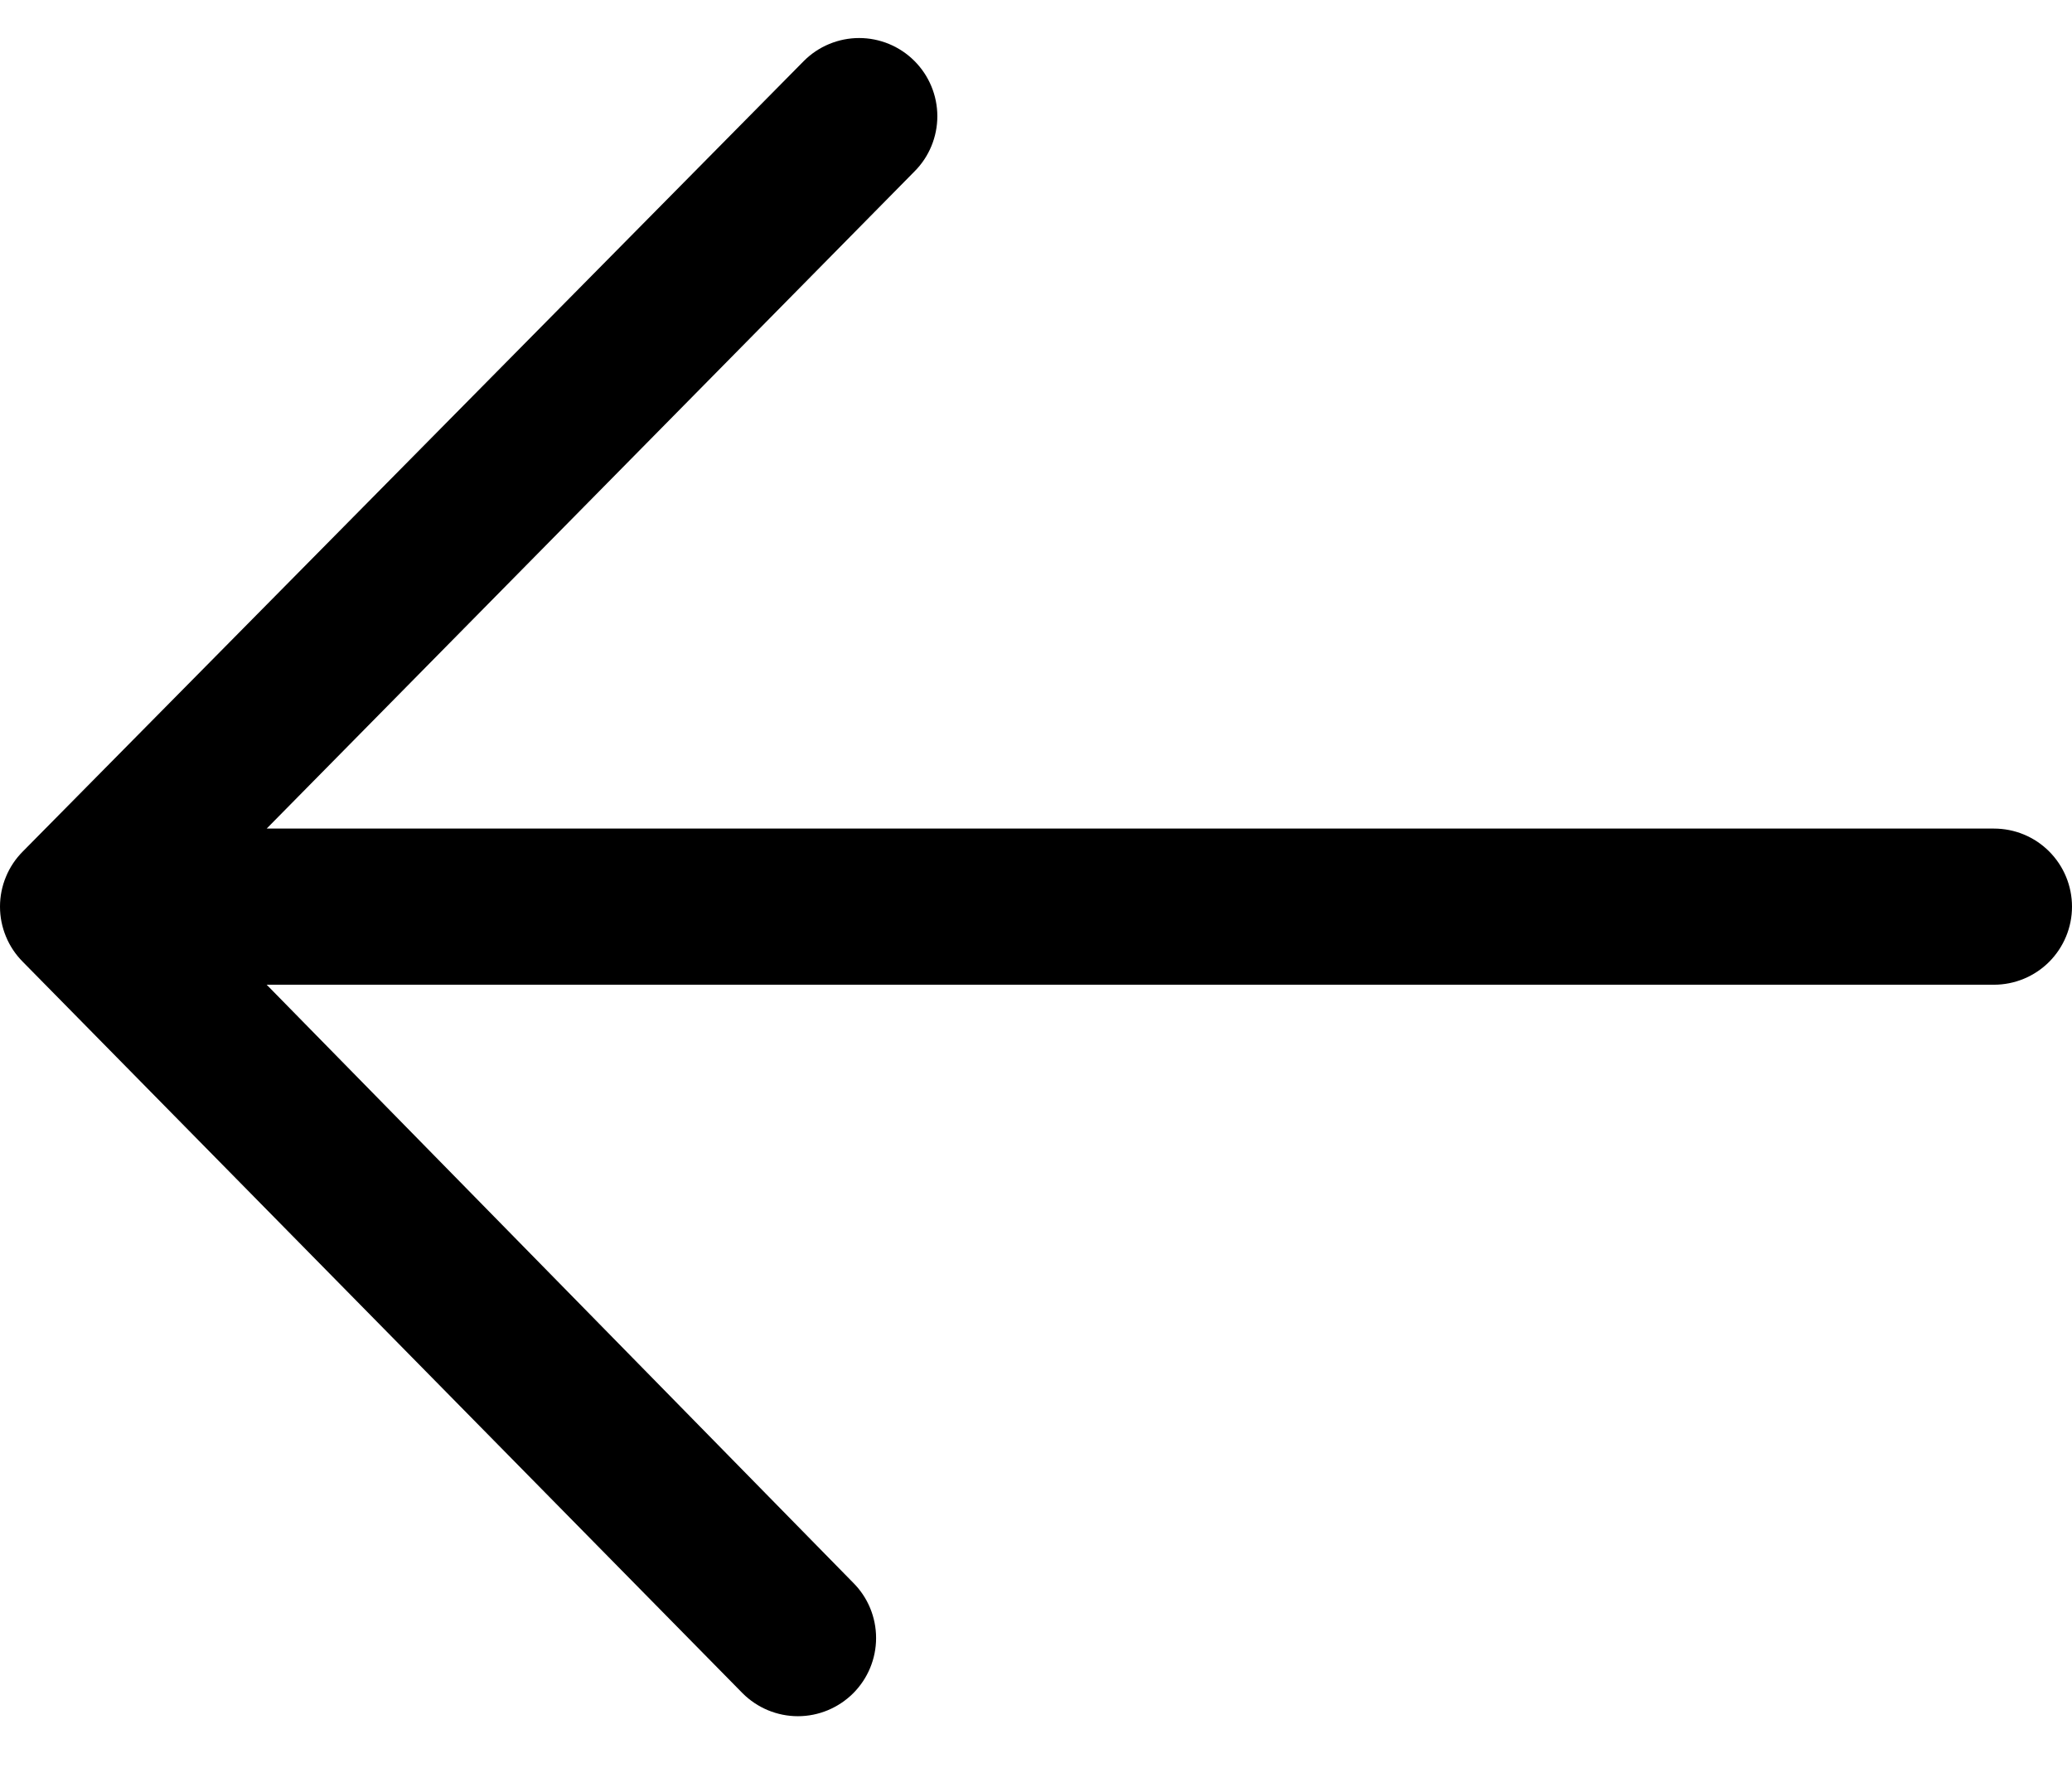
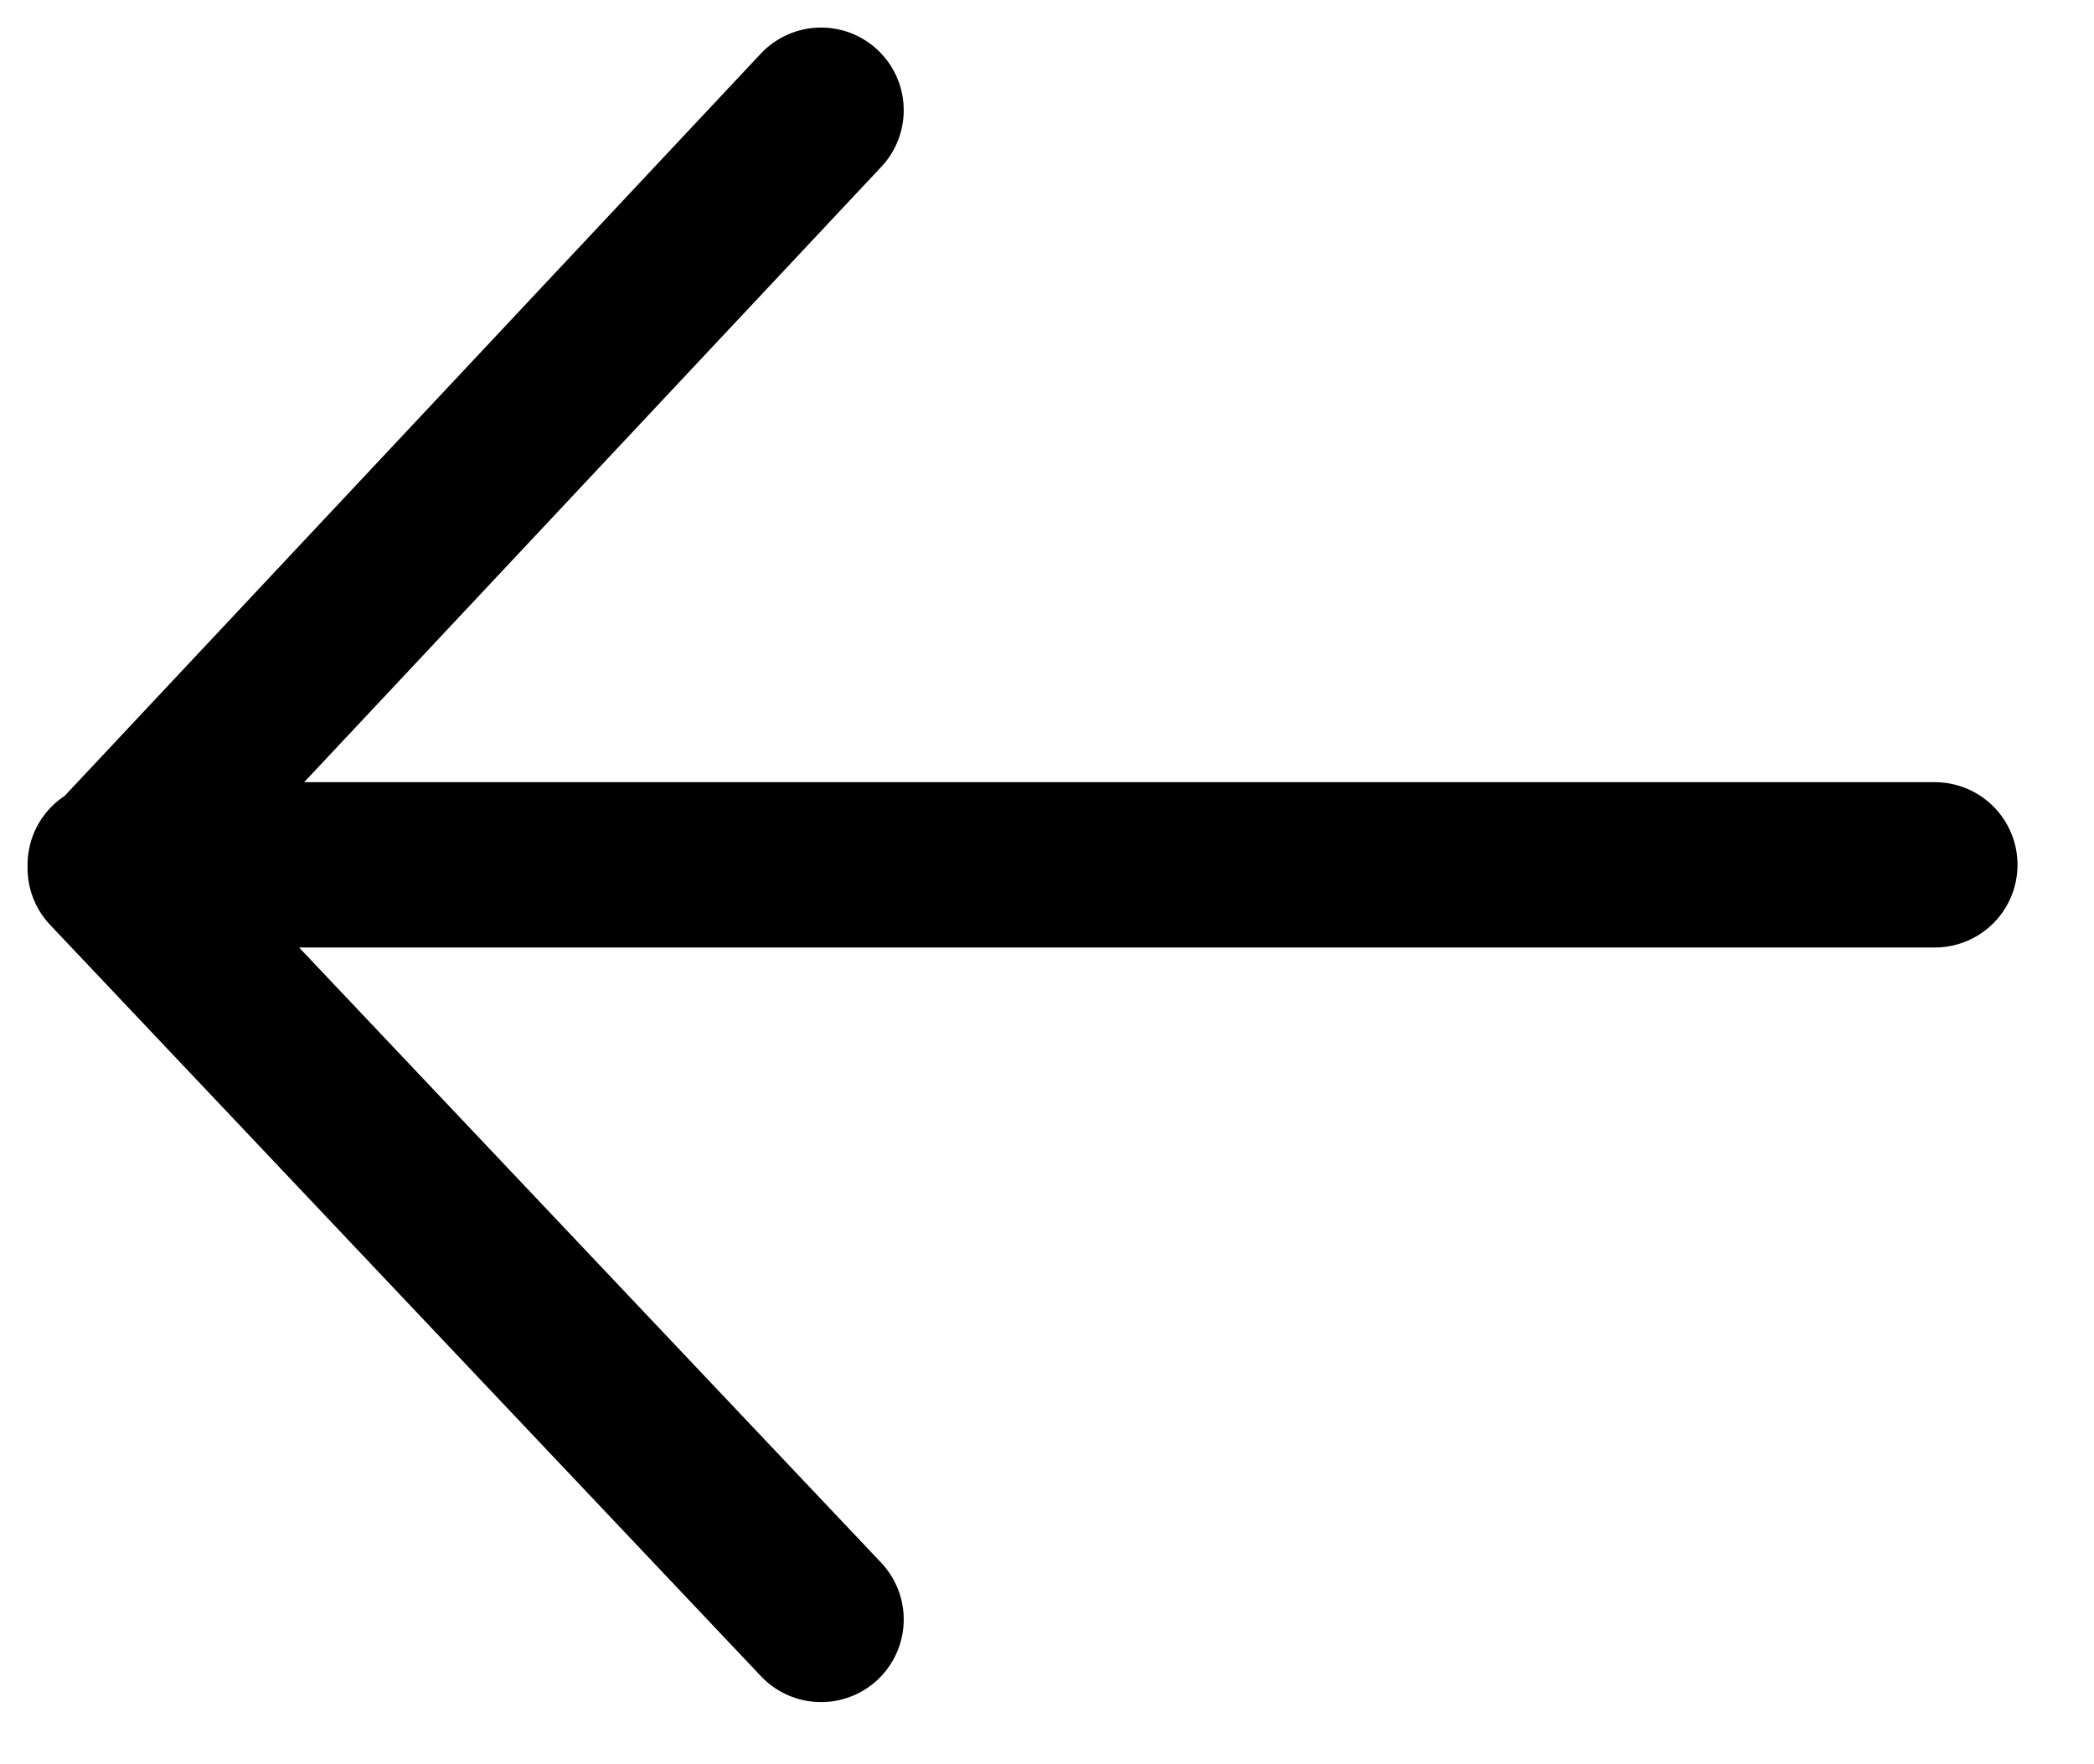
- <svg xmlns="http://www.w3.org/2000/svg" width="34" height="29" viewBox="0 0 34 29" fill="none">
-   <path fill-rule="evenodd" clip-rule="evenodd" d="M34 14.876C34 15.216 33.865 15.541 33.625 15.782C33.385 16.022 33.059 16.157 32.719 16.157H4.376L14 25.969C14.241 26.209 14.376 26.535 14.376 26.876C14.376 27.216 14.241 27.542 14 27.783C13.759 28.023 13.433 28.159 13.093 28.159C12.753 28.159 12.426 28.023 12.186 27.783L0.376 15.783C0.257 15.664 0.162 15.523 0.098 15.367C0.033 15.211 0 15.044 0 14.876C0 14.707 0.033 14.54 0.098 14.385C0.162 14.229 0.257 14.088 0.376 13.969L13.191 1C13.31 0.881 13.451 0.786 13.607 0.722C13.763 0.657 13.93 0.624 14.098 0.624C14.438 0.624 14.764 0.759 15.005 1C15.246 1.241 15.381 1.567 15.381 1.907C15.381 2.247 15.246 2.574 15.005 2.814L4.376 13.595L32.719 13.595C33.059 13.595 33.385 13.729 33.625 13.97C33.865 14.21 34 14.536 34 14.876Z" fill="black" />
+ <svg xmlns="http://www.w3.org/2000/svg" width="19" height="16" viewBox="0 0 19 16">
+   <path d="M17.556 7.847H1M7.45 1L1 7.877l6.45 6.817" stroke="#000000" stroke-width="1.5px" stroke-linecap="round" stroke-linejoin="round" fill="none" />
</svg>
